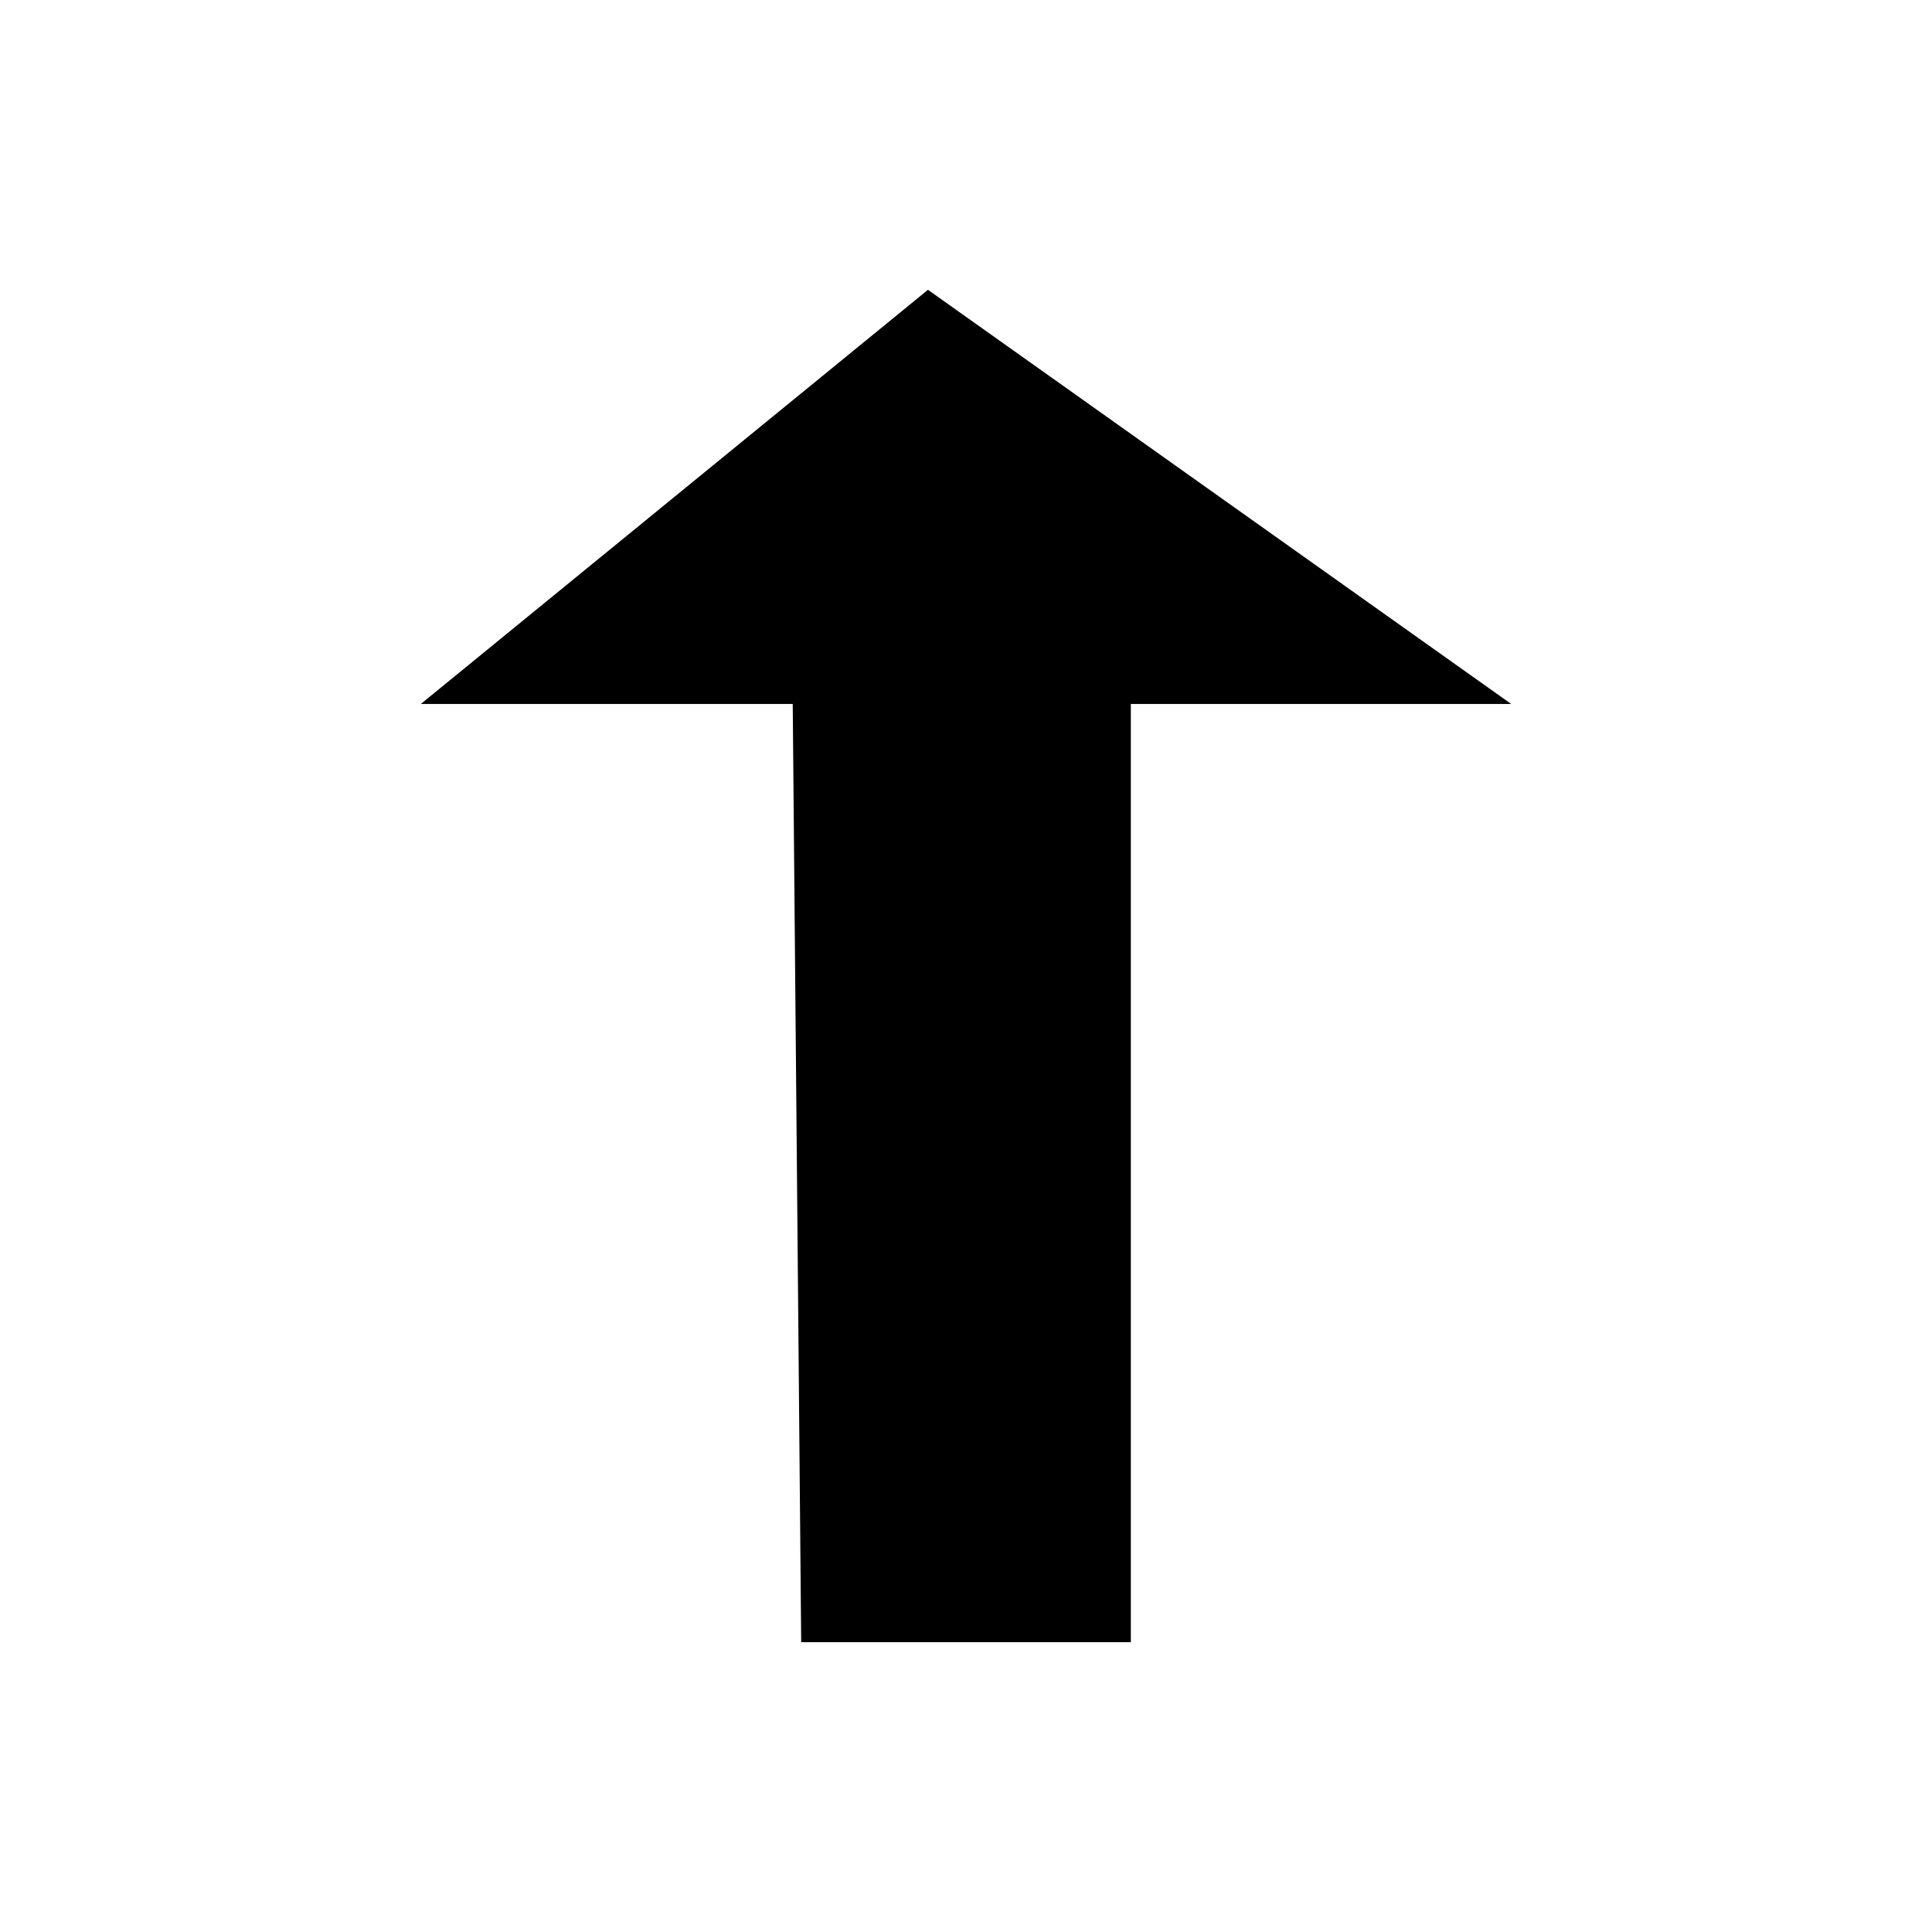
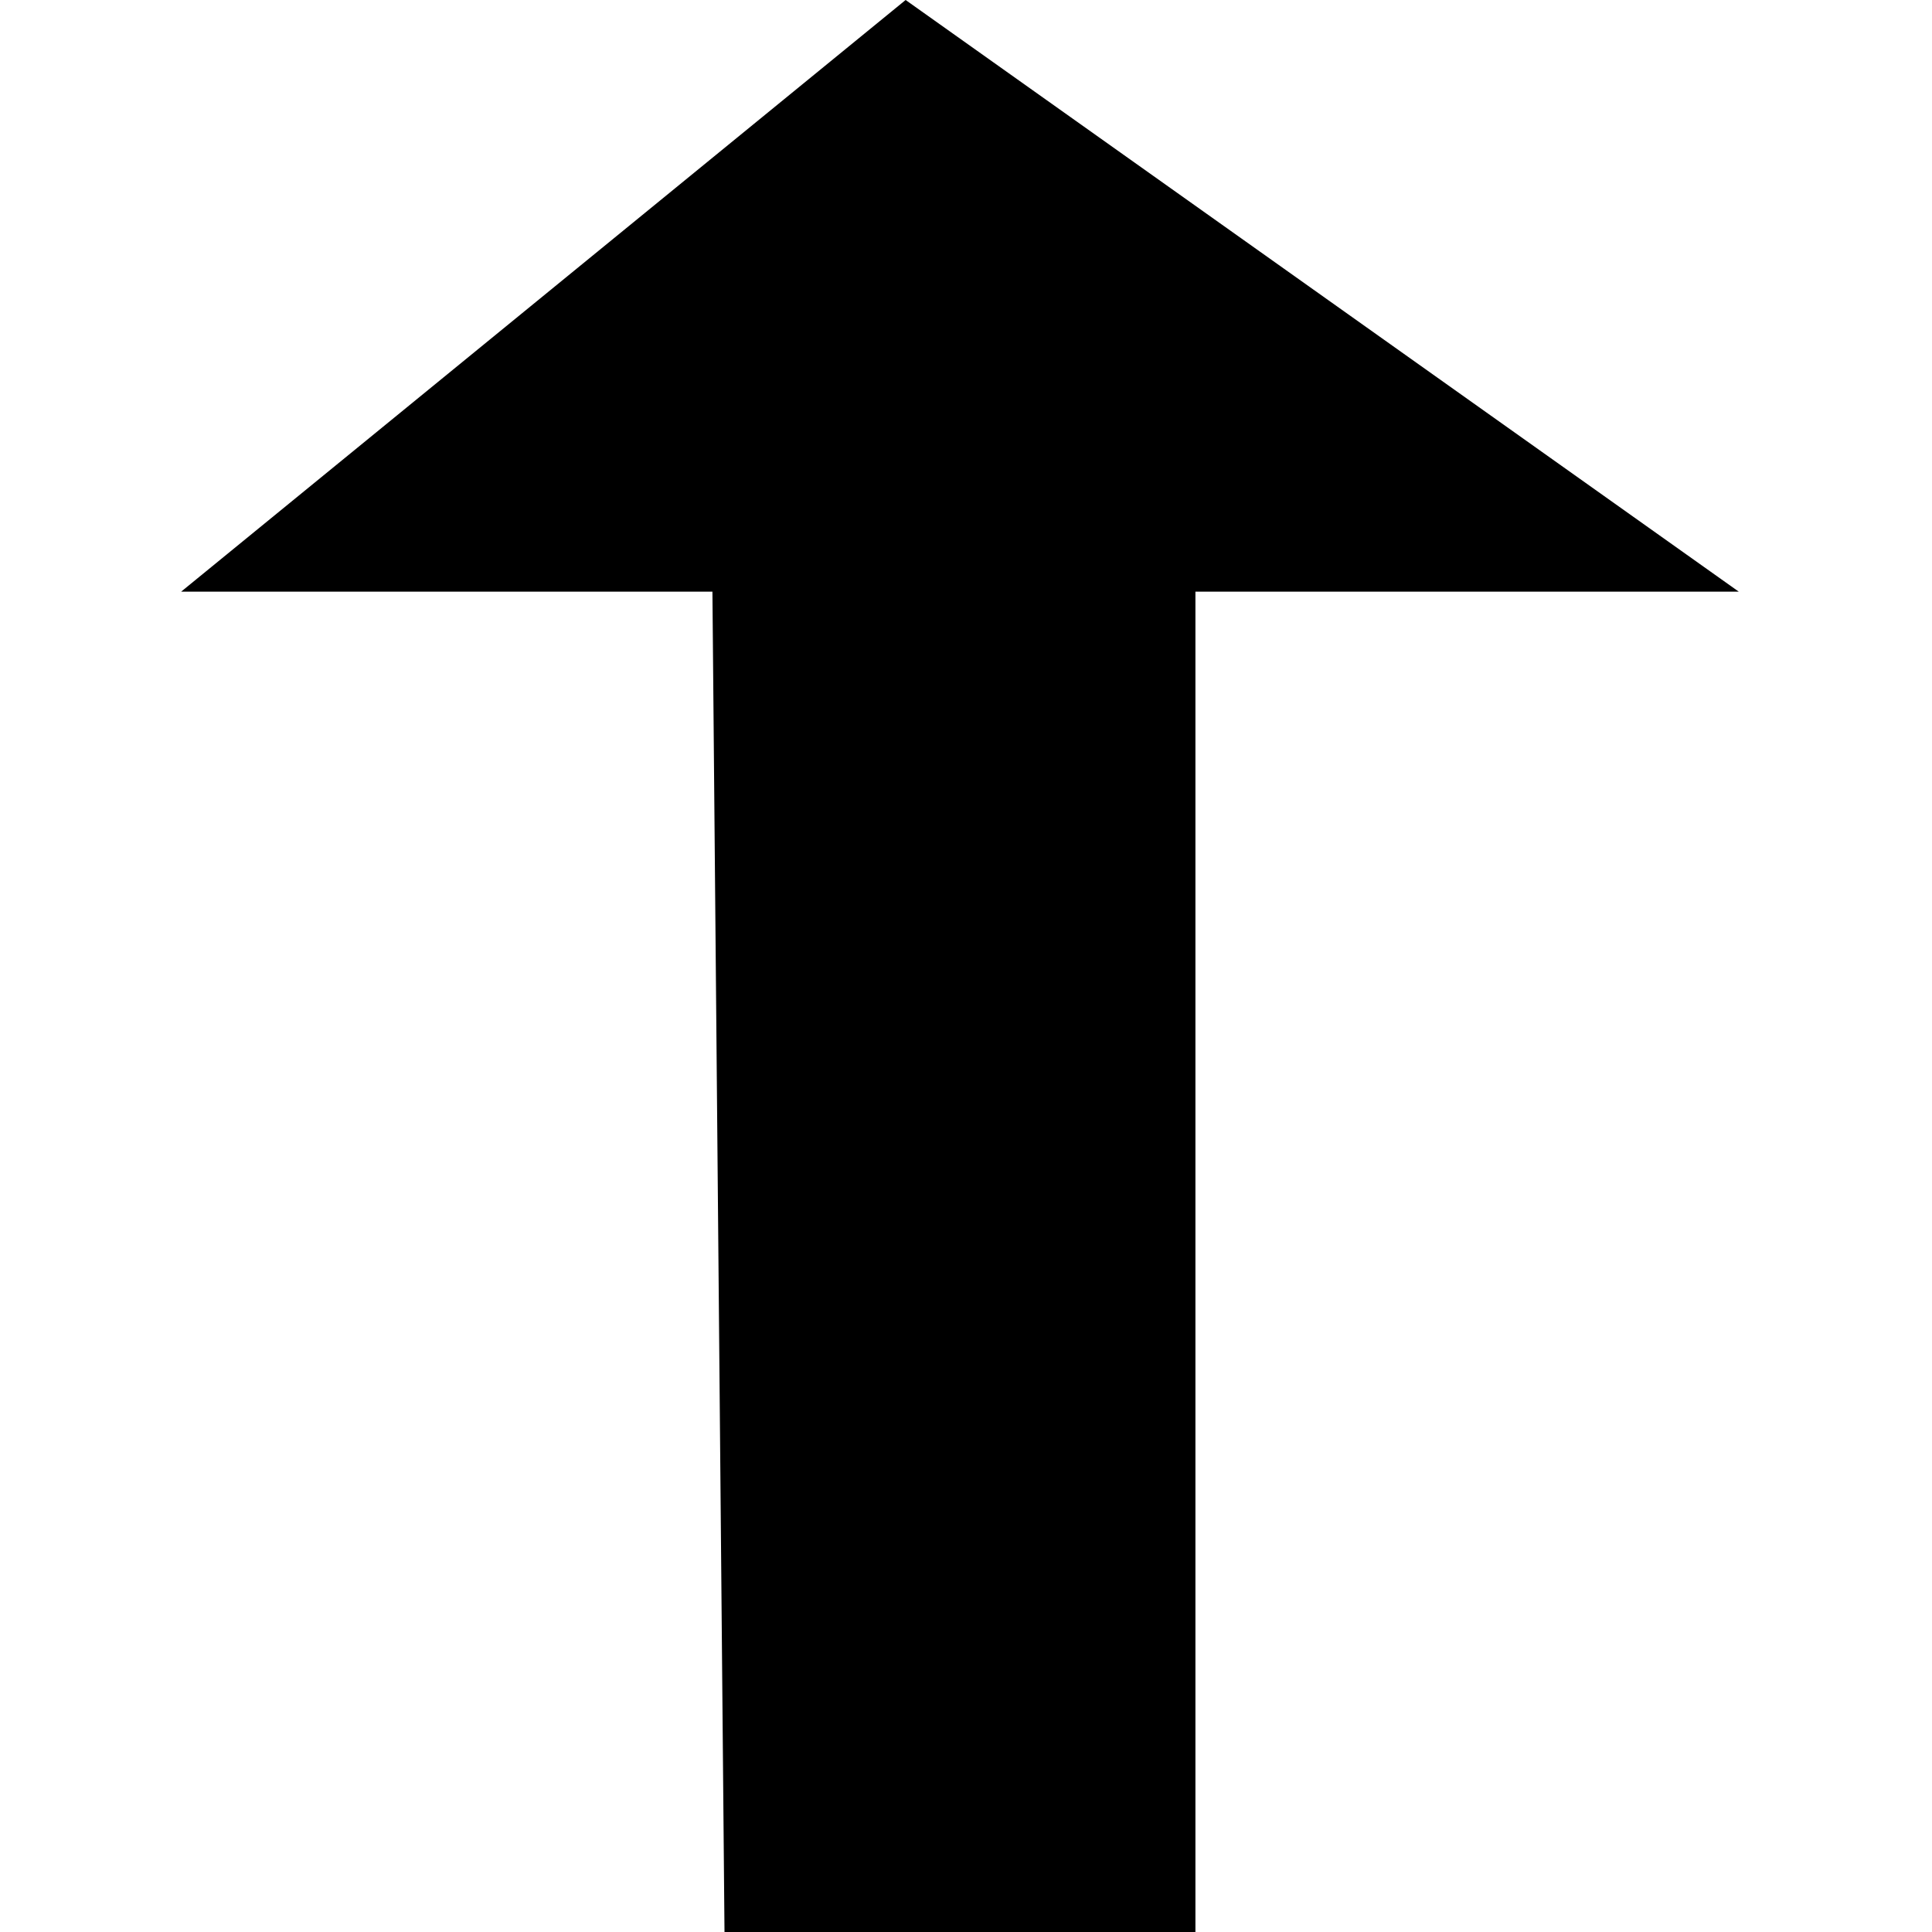
- <svg xmlns="http://www.w3.org/2000/svg" version="1.1" id="Layer_1" x="0px" y="0px" viewBox="0 0 22.857 22.857" xml:space="preserve" width="16" height="16">
-   <defs id="defs181" />
-   <polyline points="9.9,16 9.9,4.9 14.4,4.9 7.5,0 1.5,4.9 5.9,4.9 6,16 " id="polyline176" transform="translate(3.478572,3.428571)" />
+ <svg xmlns="http://www.w3.org/2000/svg" version="1.1" id="Layer_1" x="0px" y="0px" viewBox="0 0 16 16" style="enable-background:new 0 0 16 16;" xml:space="preserve">
+   <polyline points="9.9,16 9.9,4.9 14.4,4.9 7.5,0 1.5,4.9 5.9,4.9 6,16 " />
</svg>
